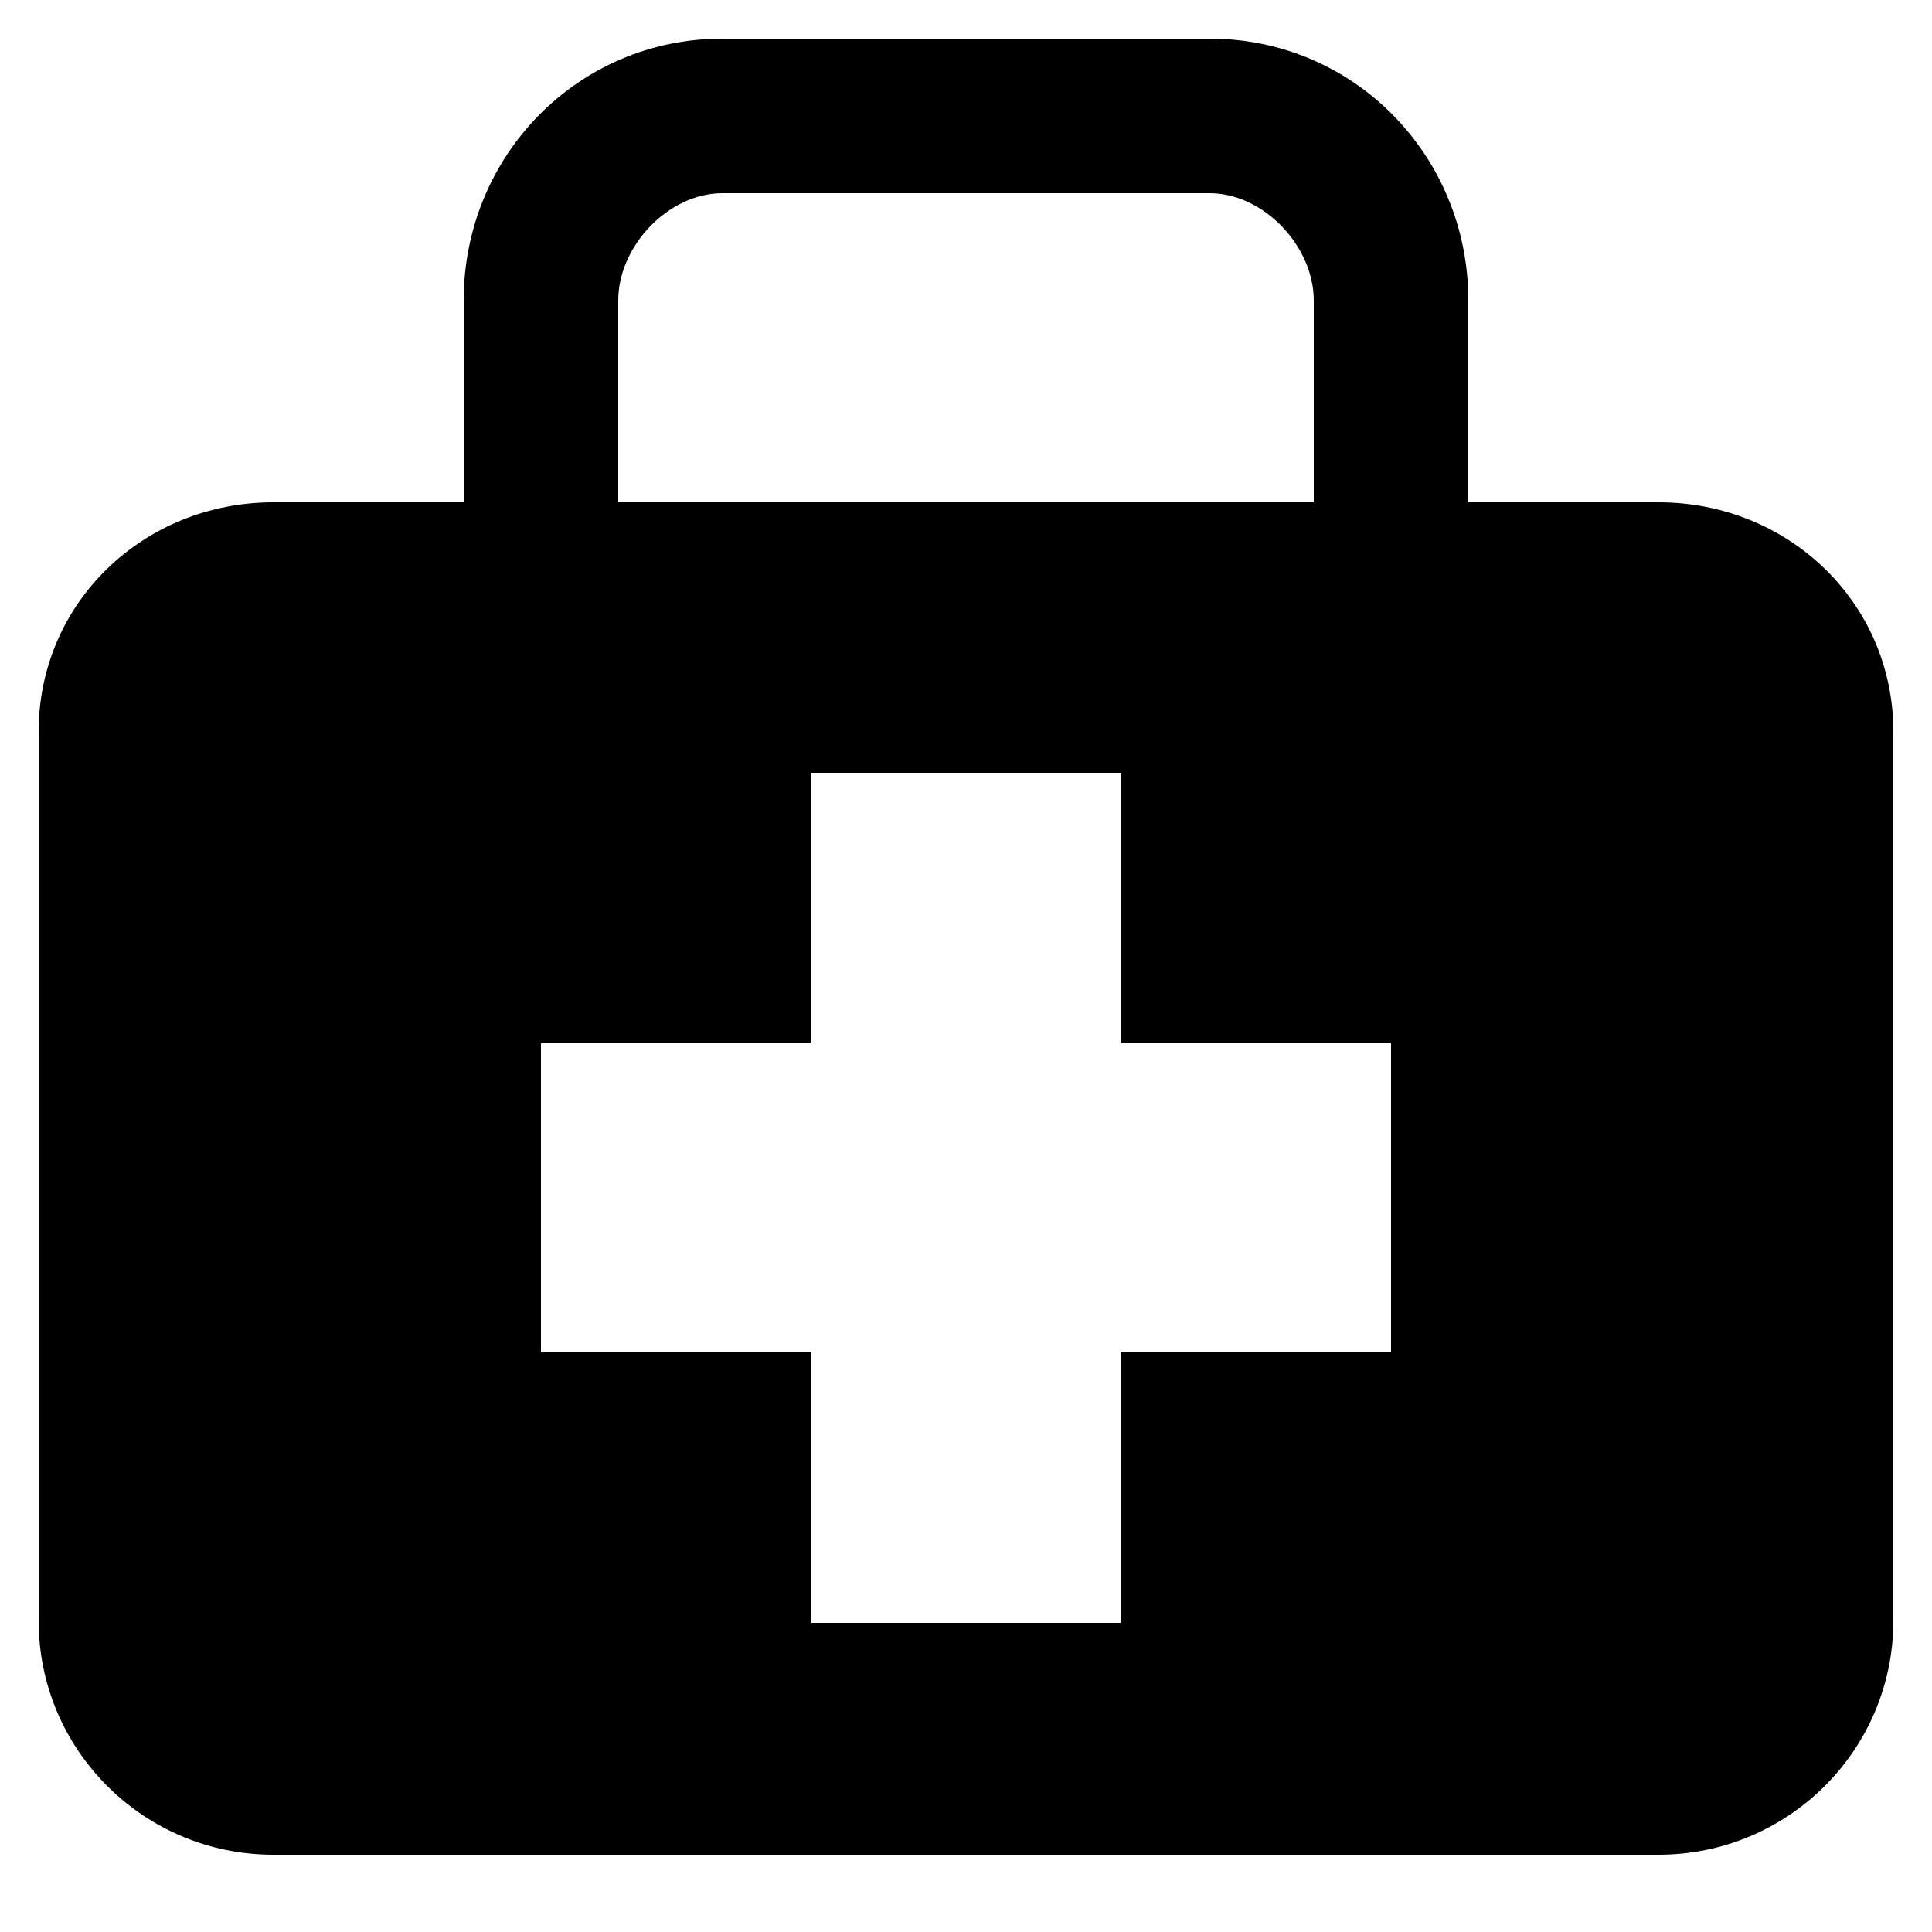
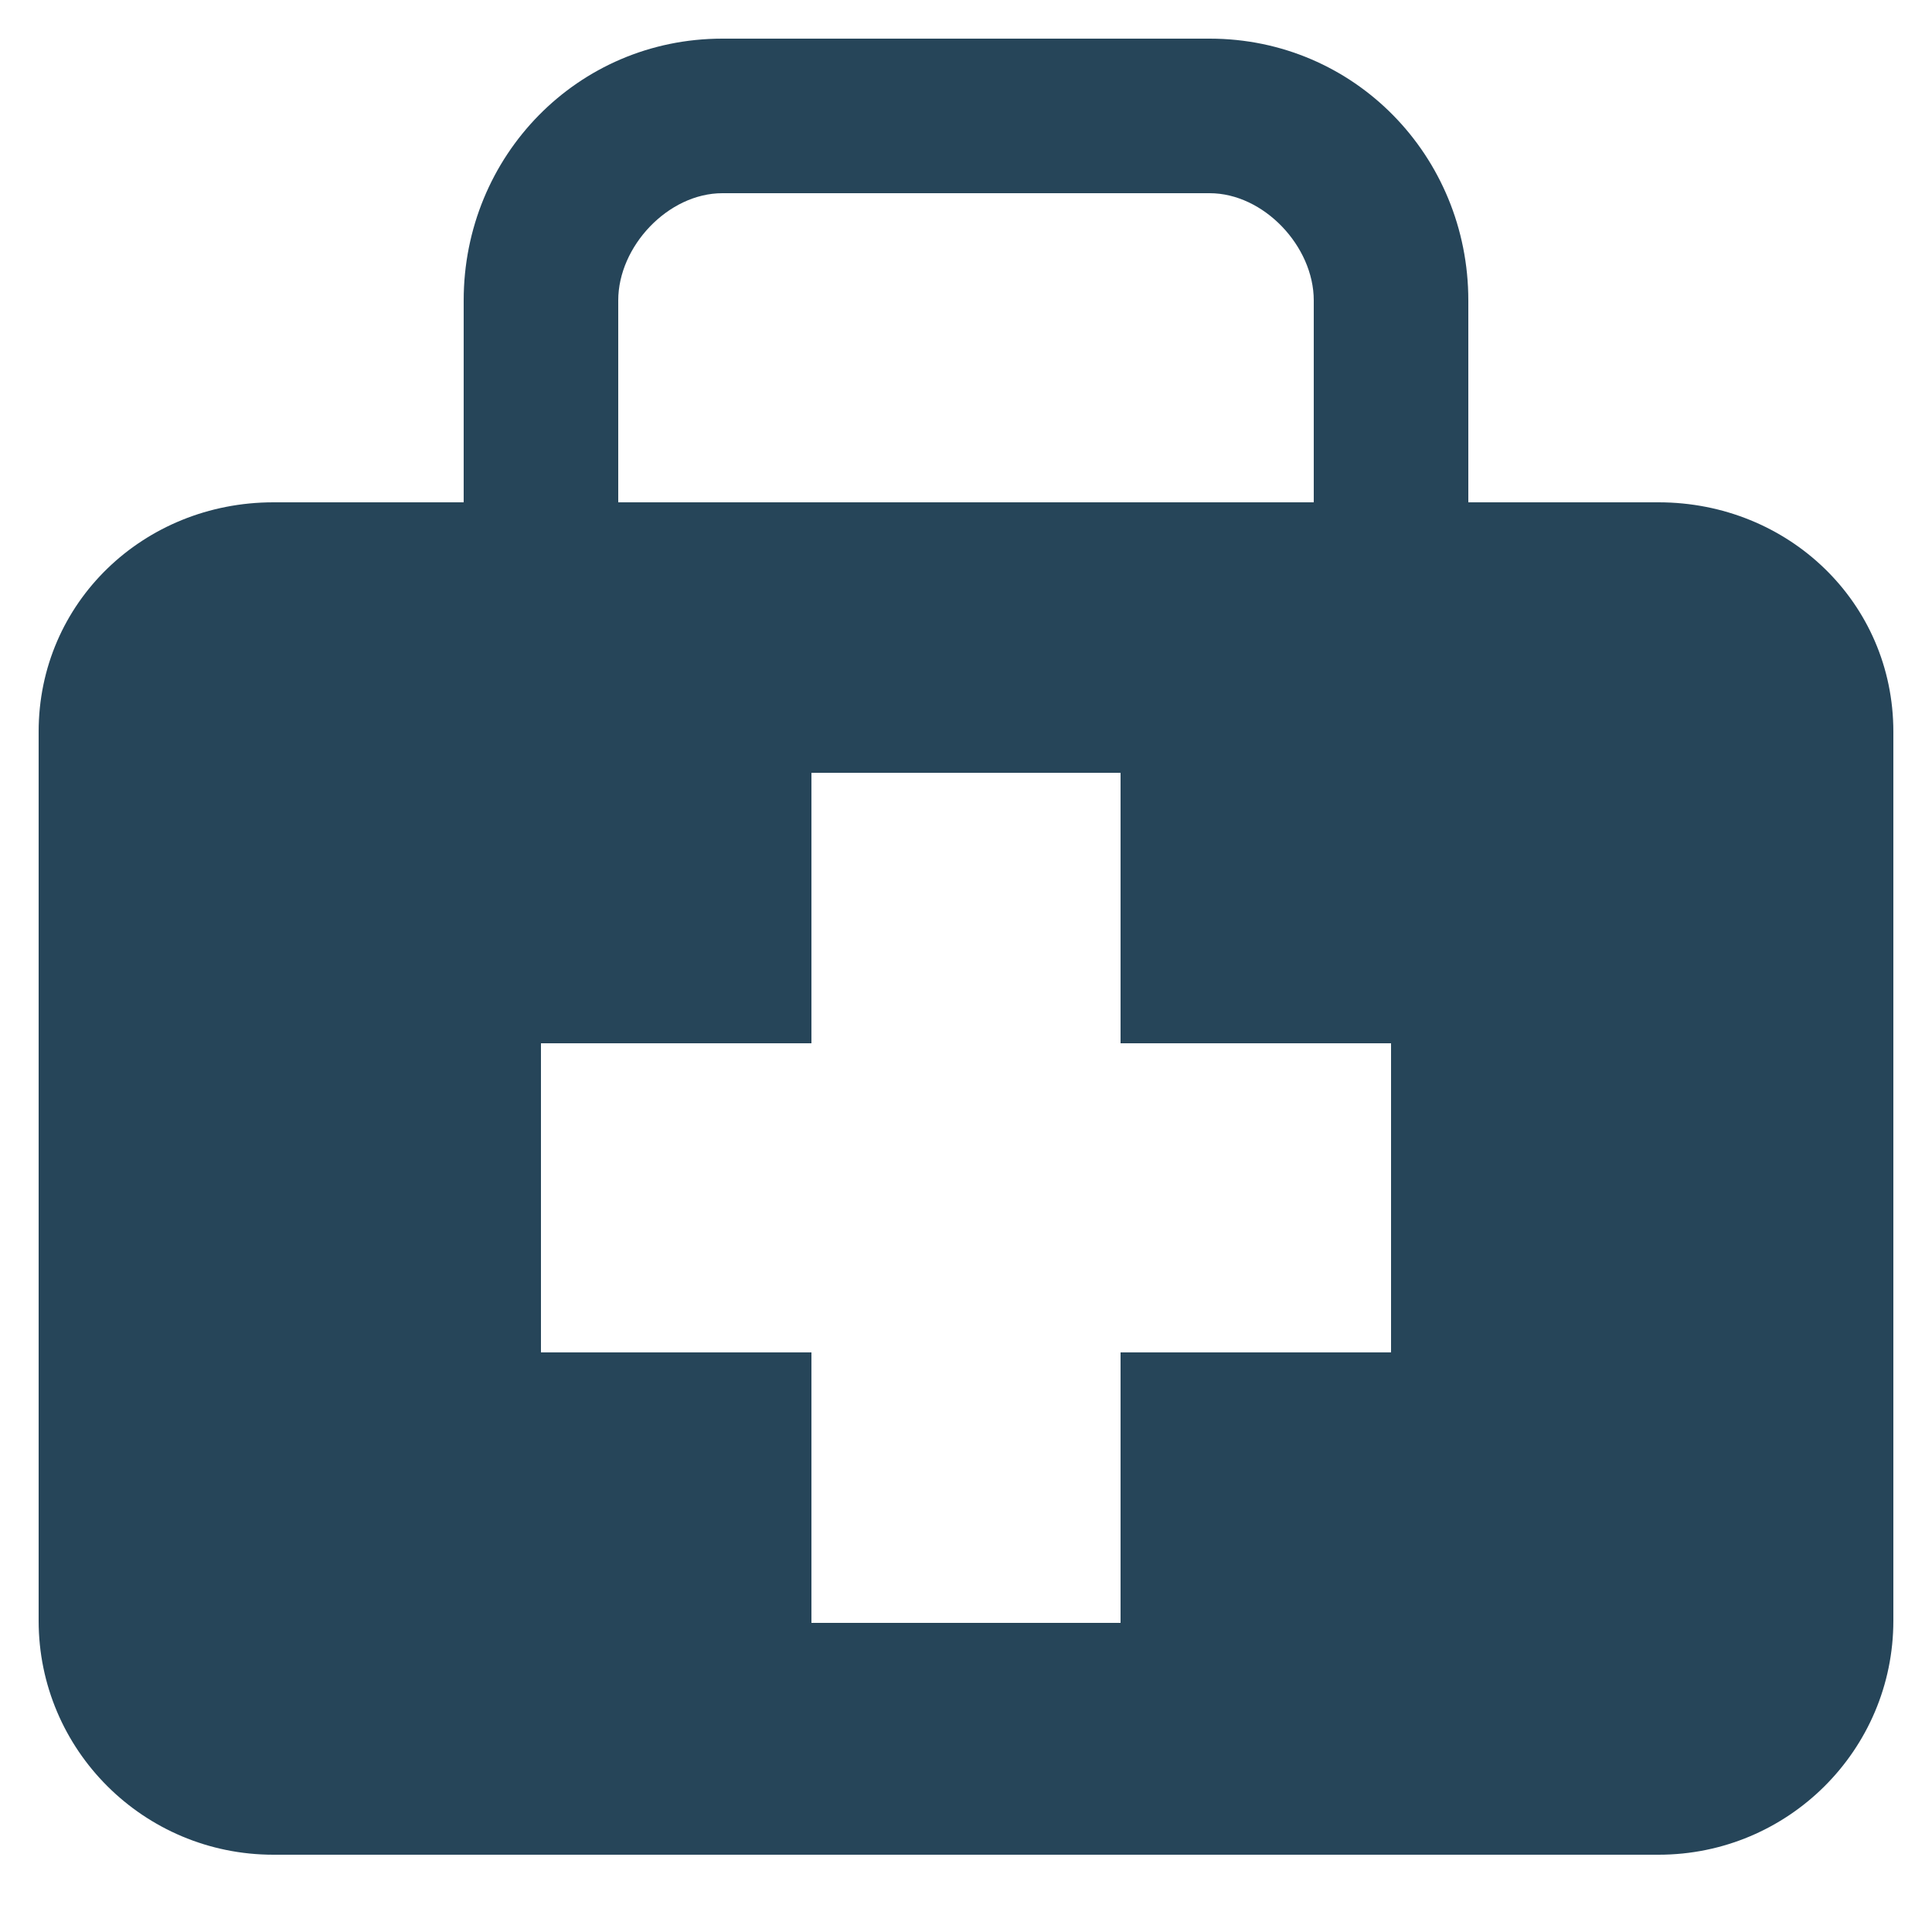
- <svg xmlns="http://www.w3.org/2000/svg" fill="#000000" width="800px" height="800px" viewBox="0 0 50 50" version="1.2" baseProfile="tiny" overflow="inherit">
+ <svg xmlns="http://www.w3.org/2000/svg" fill="#264559" width="800px" height="800px" viewBox="0 0 50 50" version="1.2" baseProfile="tiny" overflow="inherit">
  <path d="M42.924 13h-4.924v-5.226c0-3.736-2.948-6.774-6.694-6.774h-12.611c-3.748 0-6.695 3.038-6.695 6.774v5.226h-4.925c-3.356 0-6.075 2.591-6.075 5.937v23.007c0 3.345 2.719 6.056 6.075 6.056h35.849c3.355 0 6.076-2.711 6.076-6.057v-23.006c0-3.346-2.721-5.937-6.076-5.937zm-26.924-5.226c0-1.399 1.292-2.774 2.695-2.774h12.611c1.399 0 2.694 1.375 2.694 2.774v5.226h-18v-5.226zm20 27.226h-7v7h-8v-7h-7v-8h7v-7h8v7h7v8z" />
</svg>
